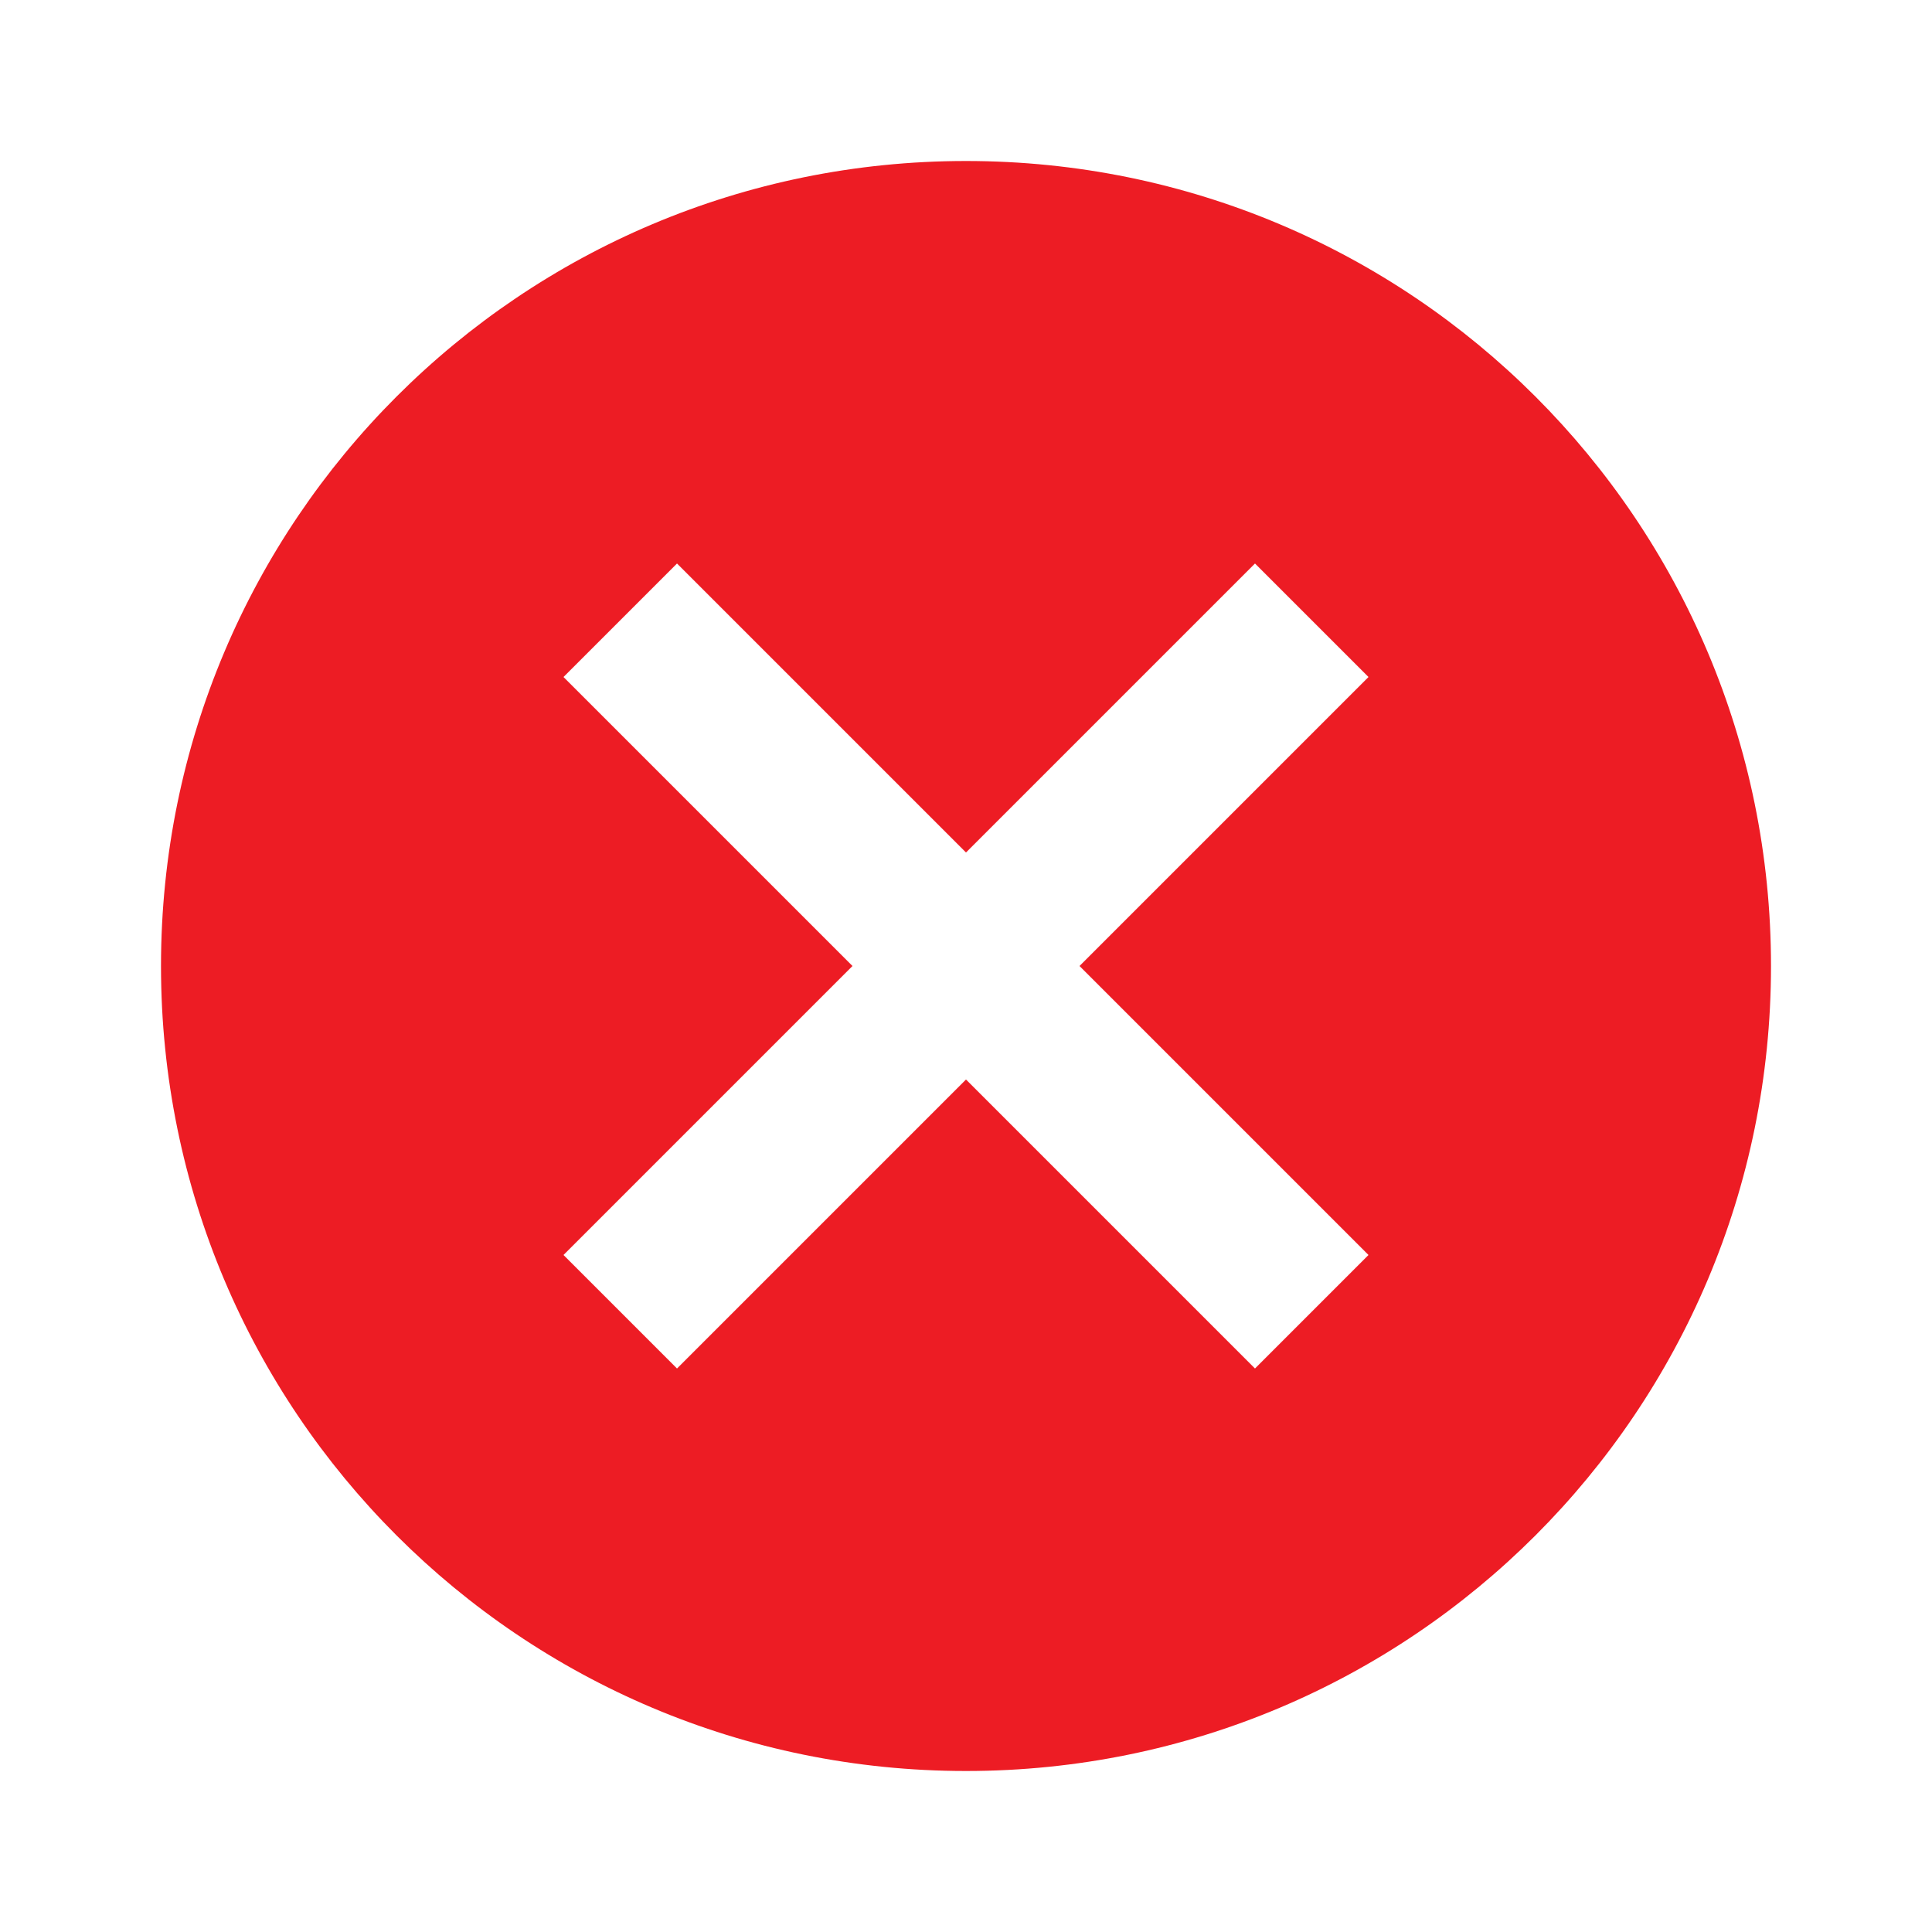
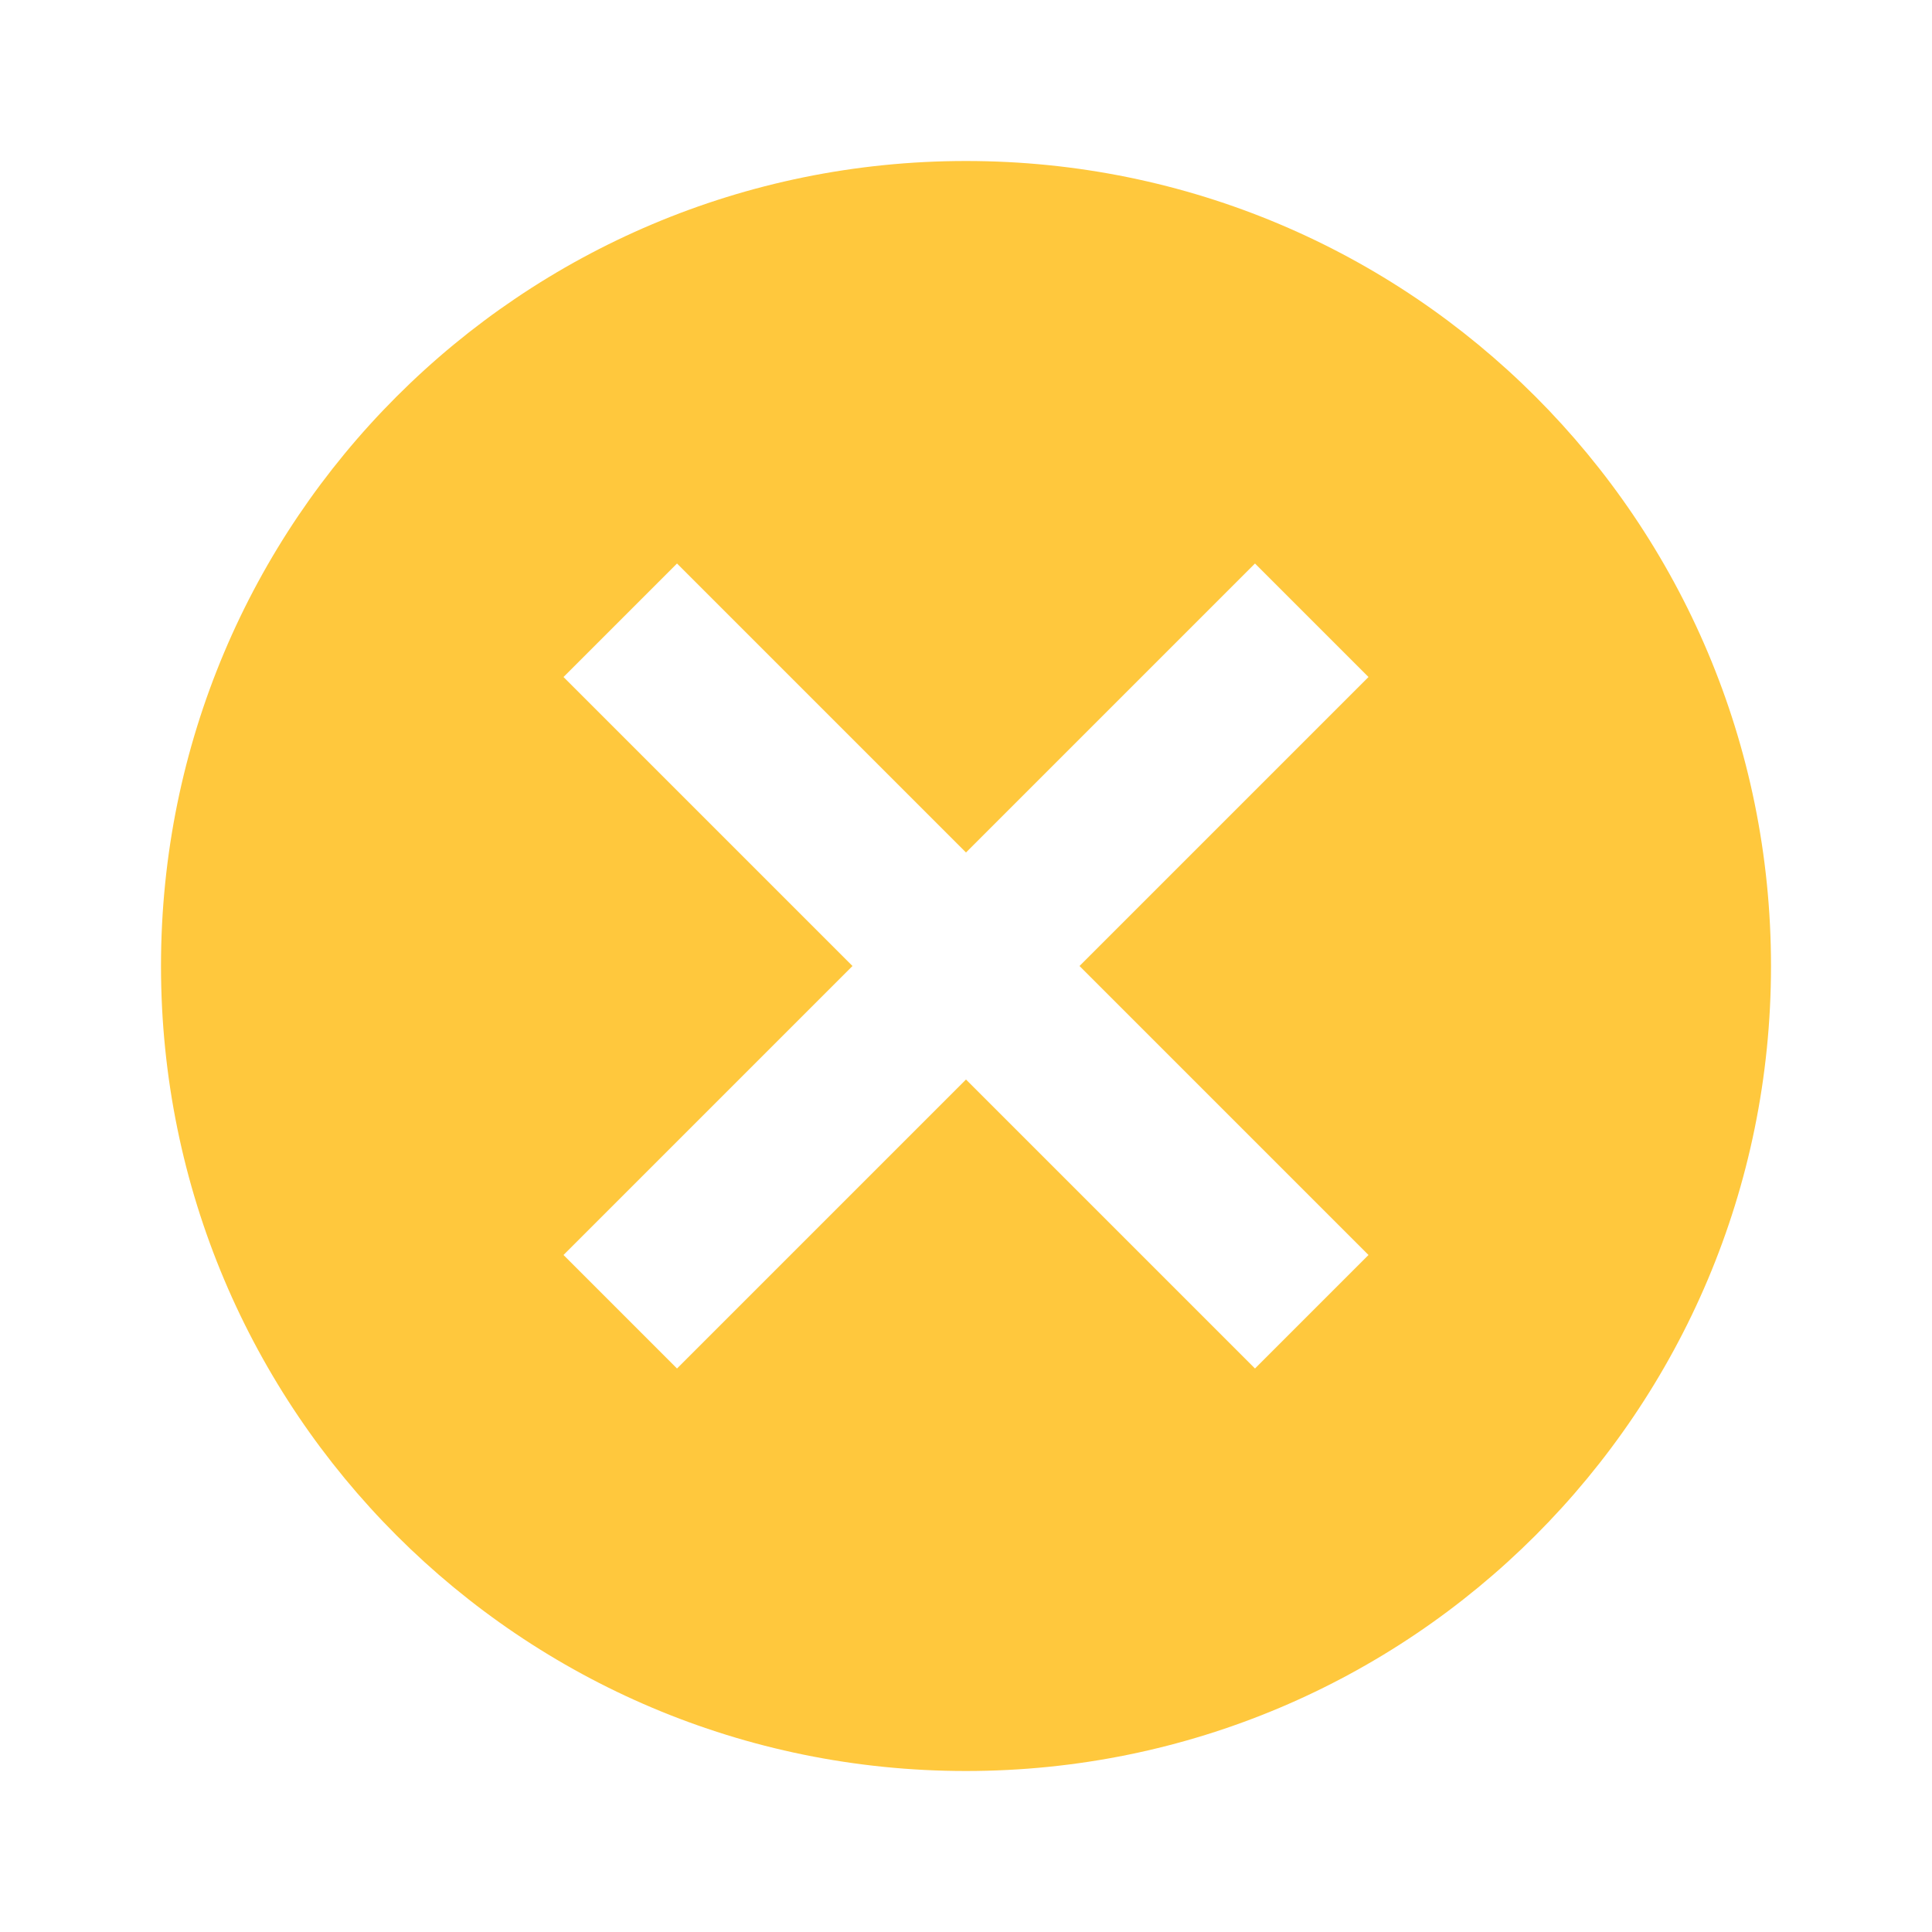
- <svg xmlns="http://www.w3.org/2000/svg" fill="#ed1c24" height="24" viewBox="0 0 24 24" width="24">
+ <svg xmlns="http://www.w3.org/2000/svg" fill="#ffc83d" height="24" viewBox="0 0 24 24" width="24">
  <path d="M12 2C6.47 2 2 6.47 2 12s4.47 10 10 10 10-4.47 10-10S17.53 2 12 2zm5 13.59L15.59 17 12 13.41 8.41 17 7 15.59 10.59 12 7 8.41 8.41 7 12 10.59 15.59 7 17 8.41 13.41 12 17 15.59z" />
  <path d="M0 0h24v24H0z" fill="none" />
</svg>
